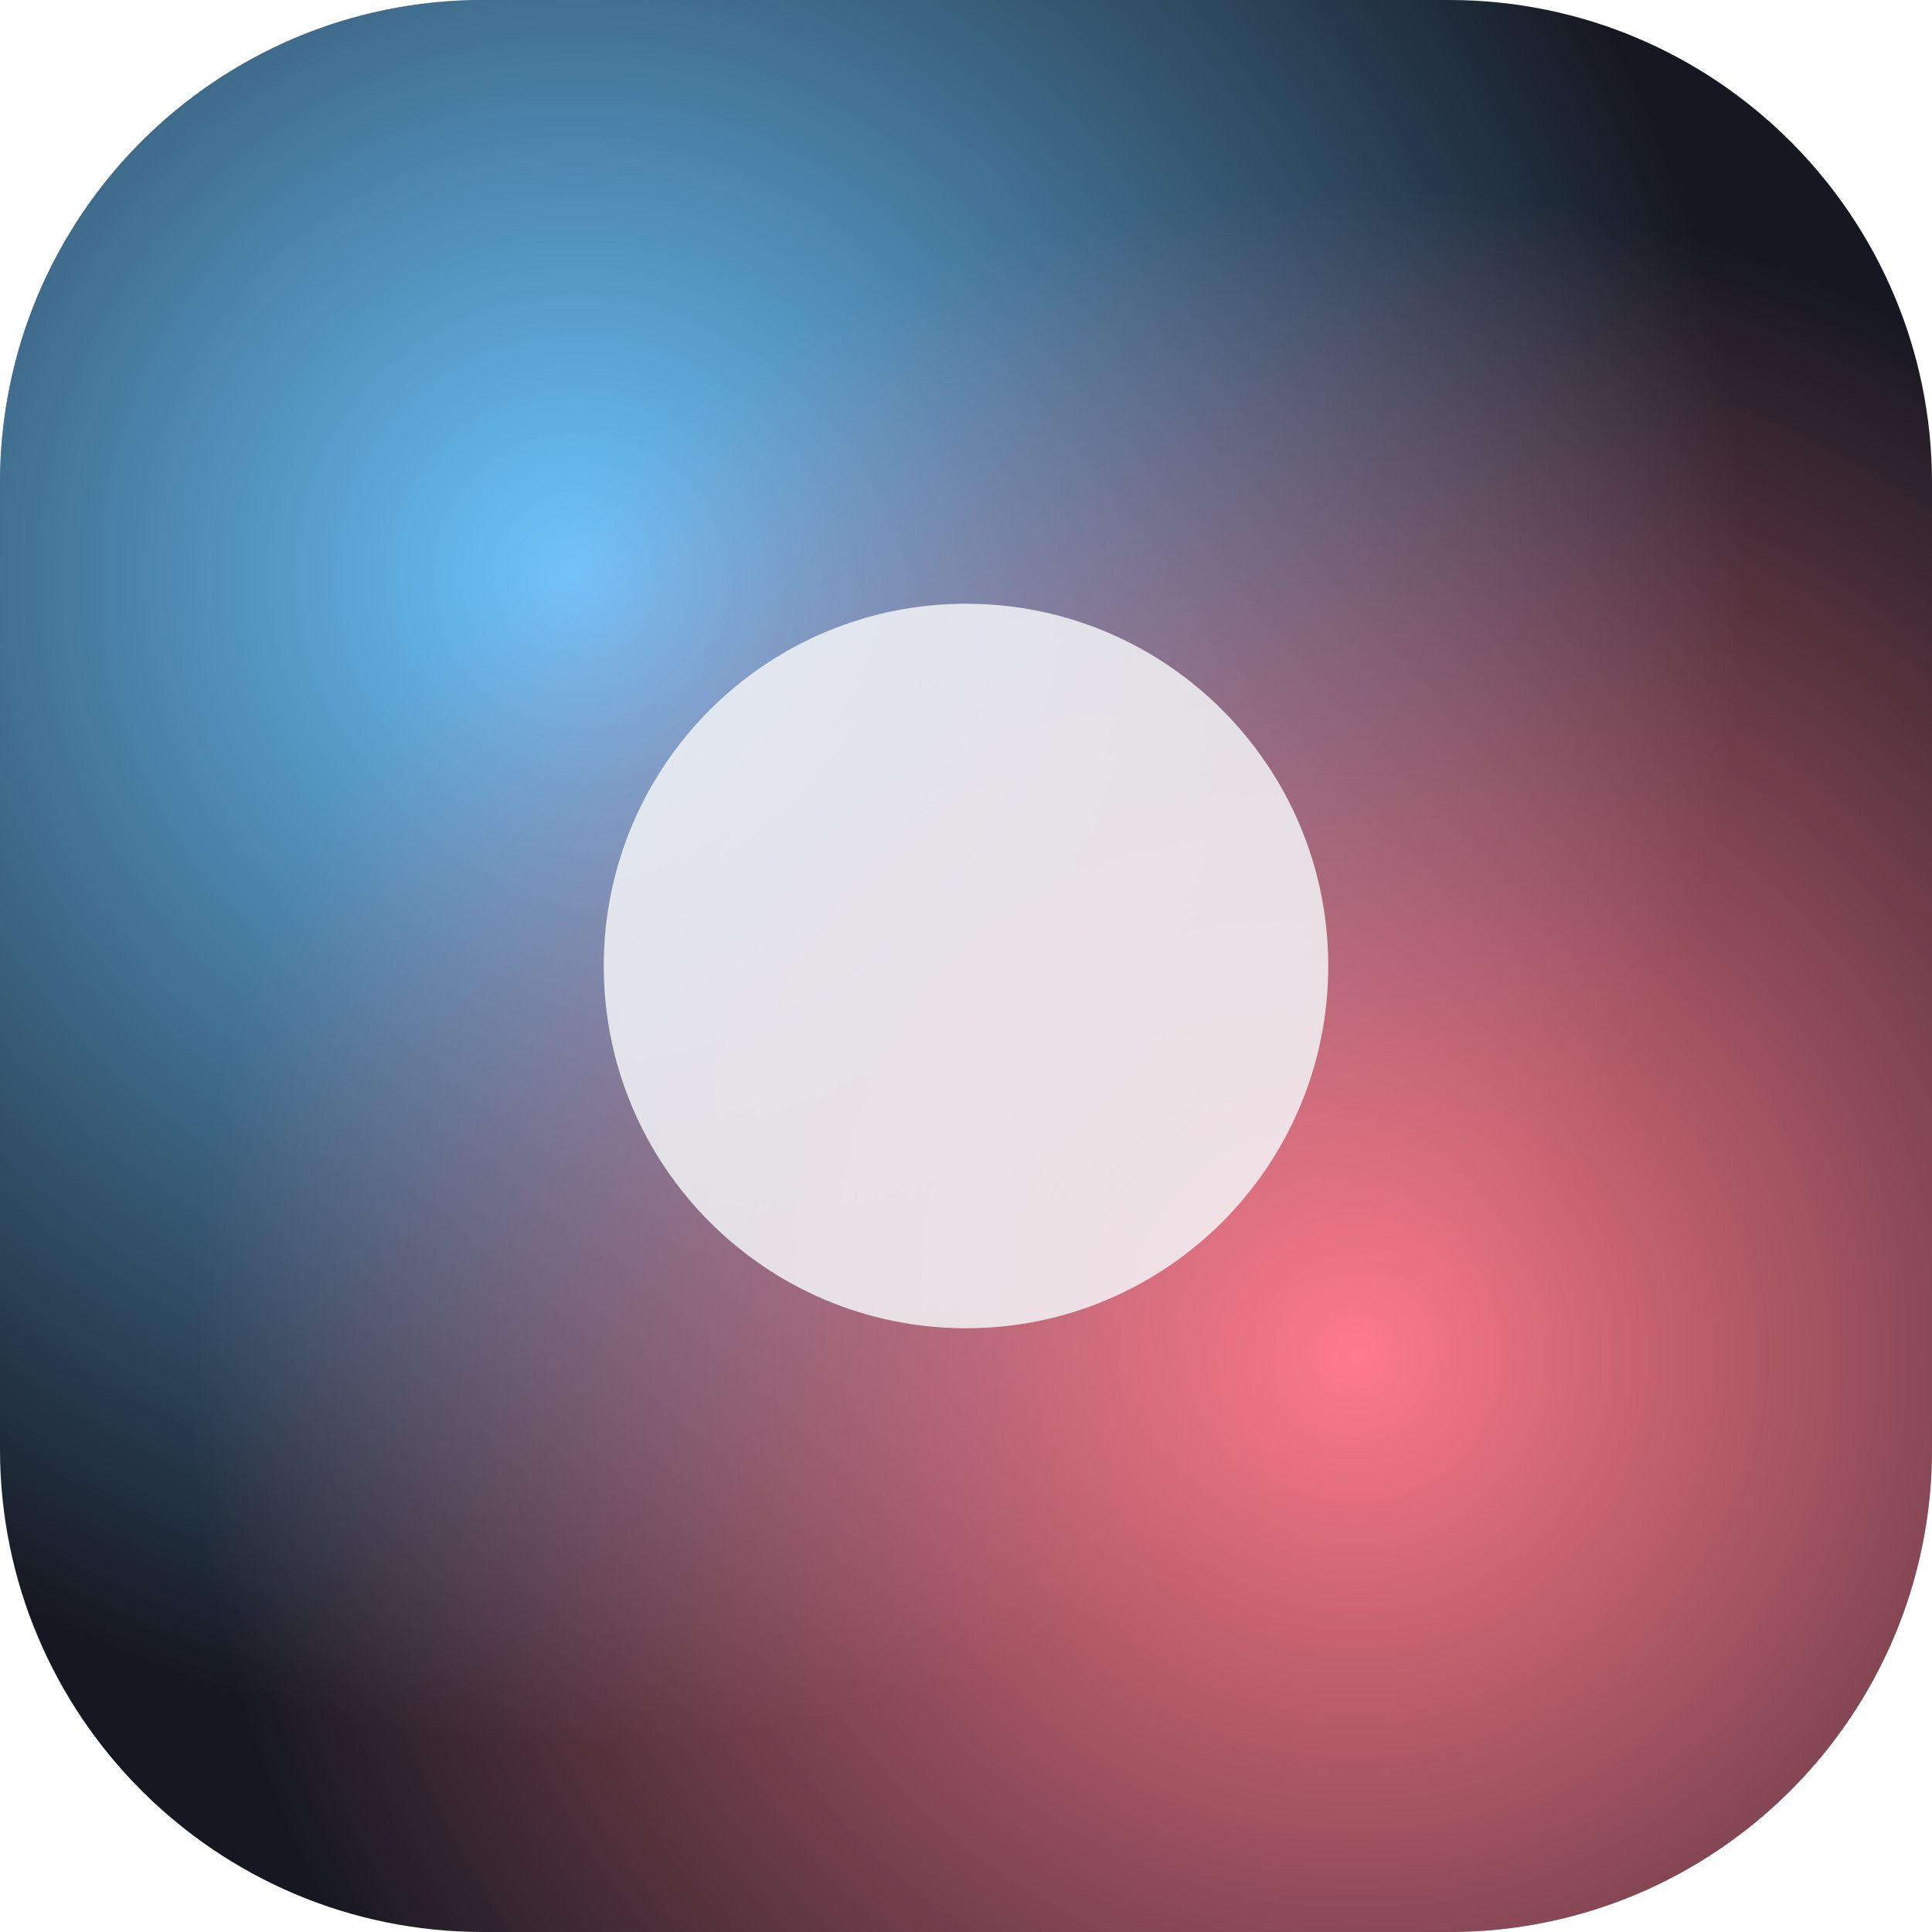
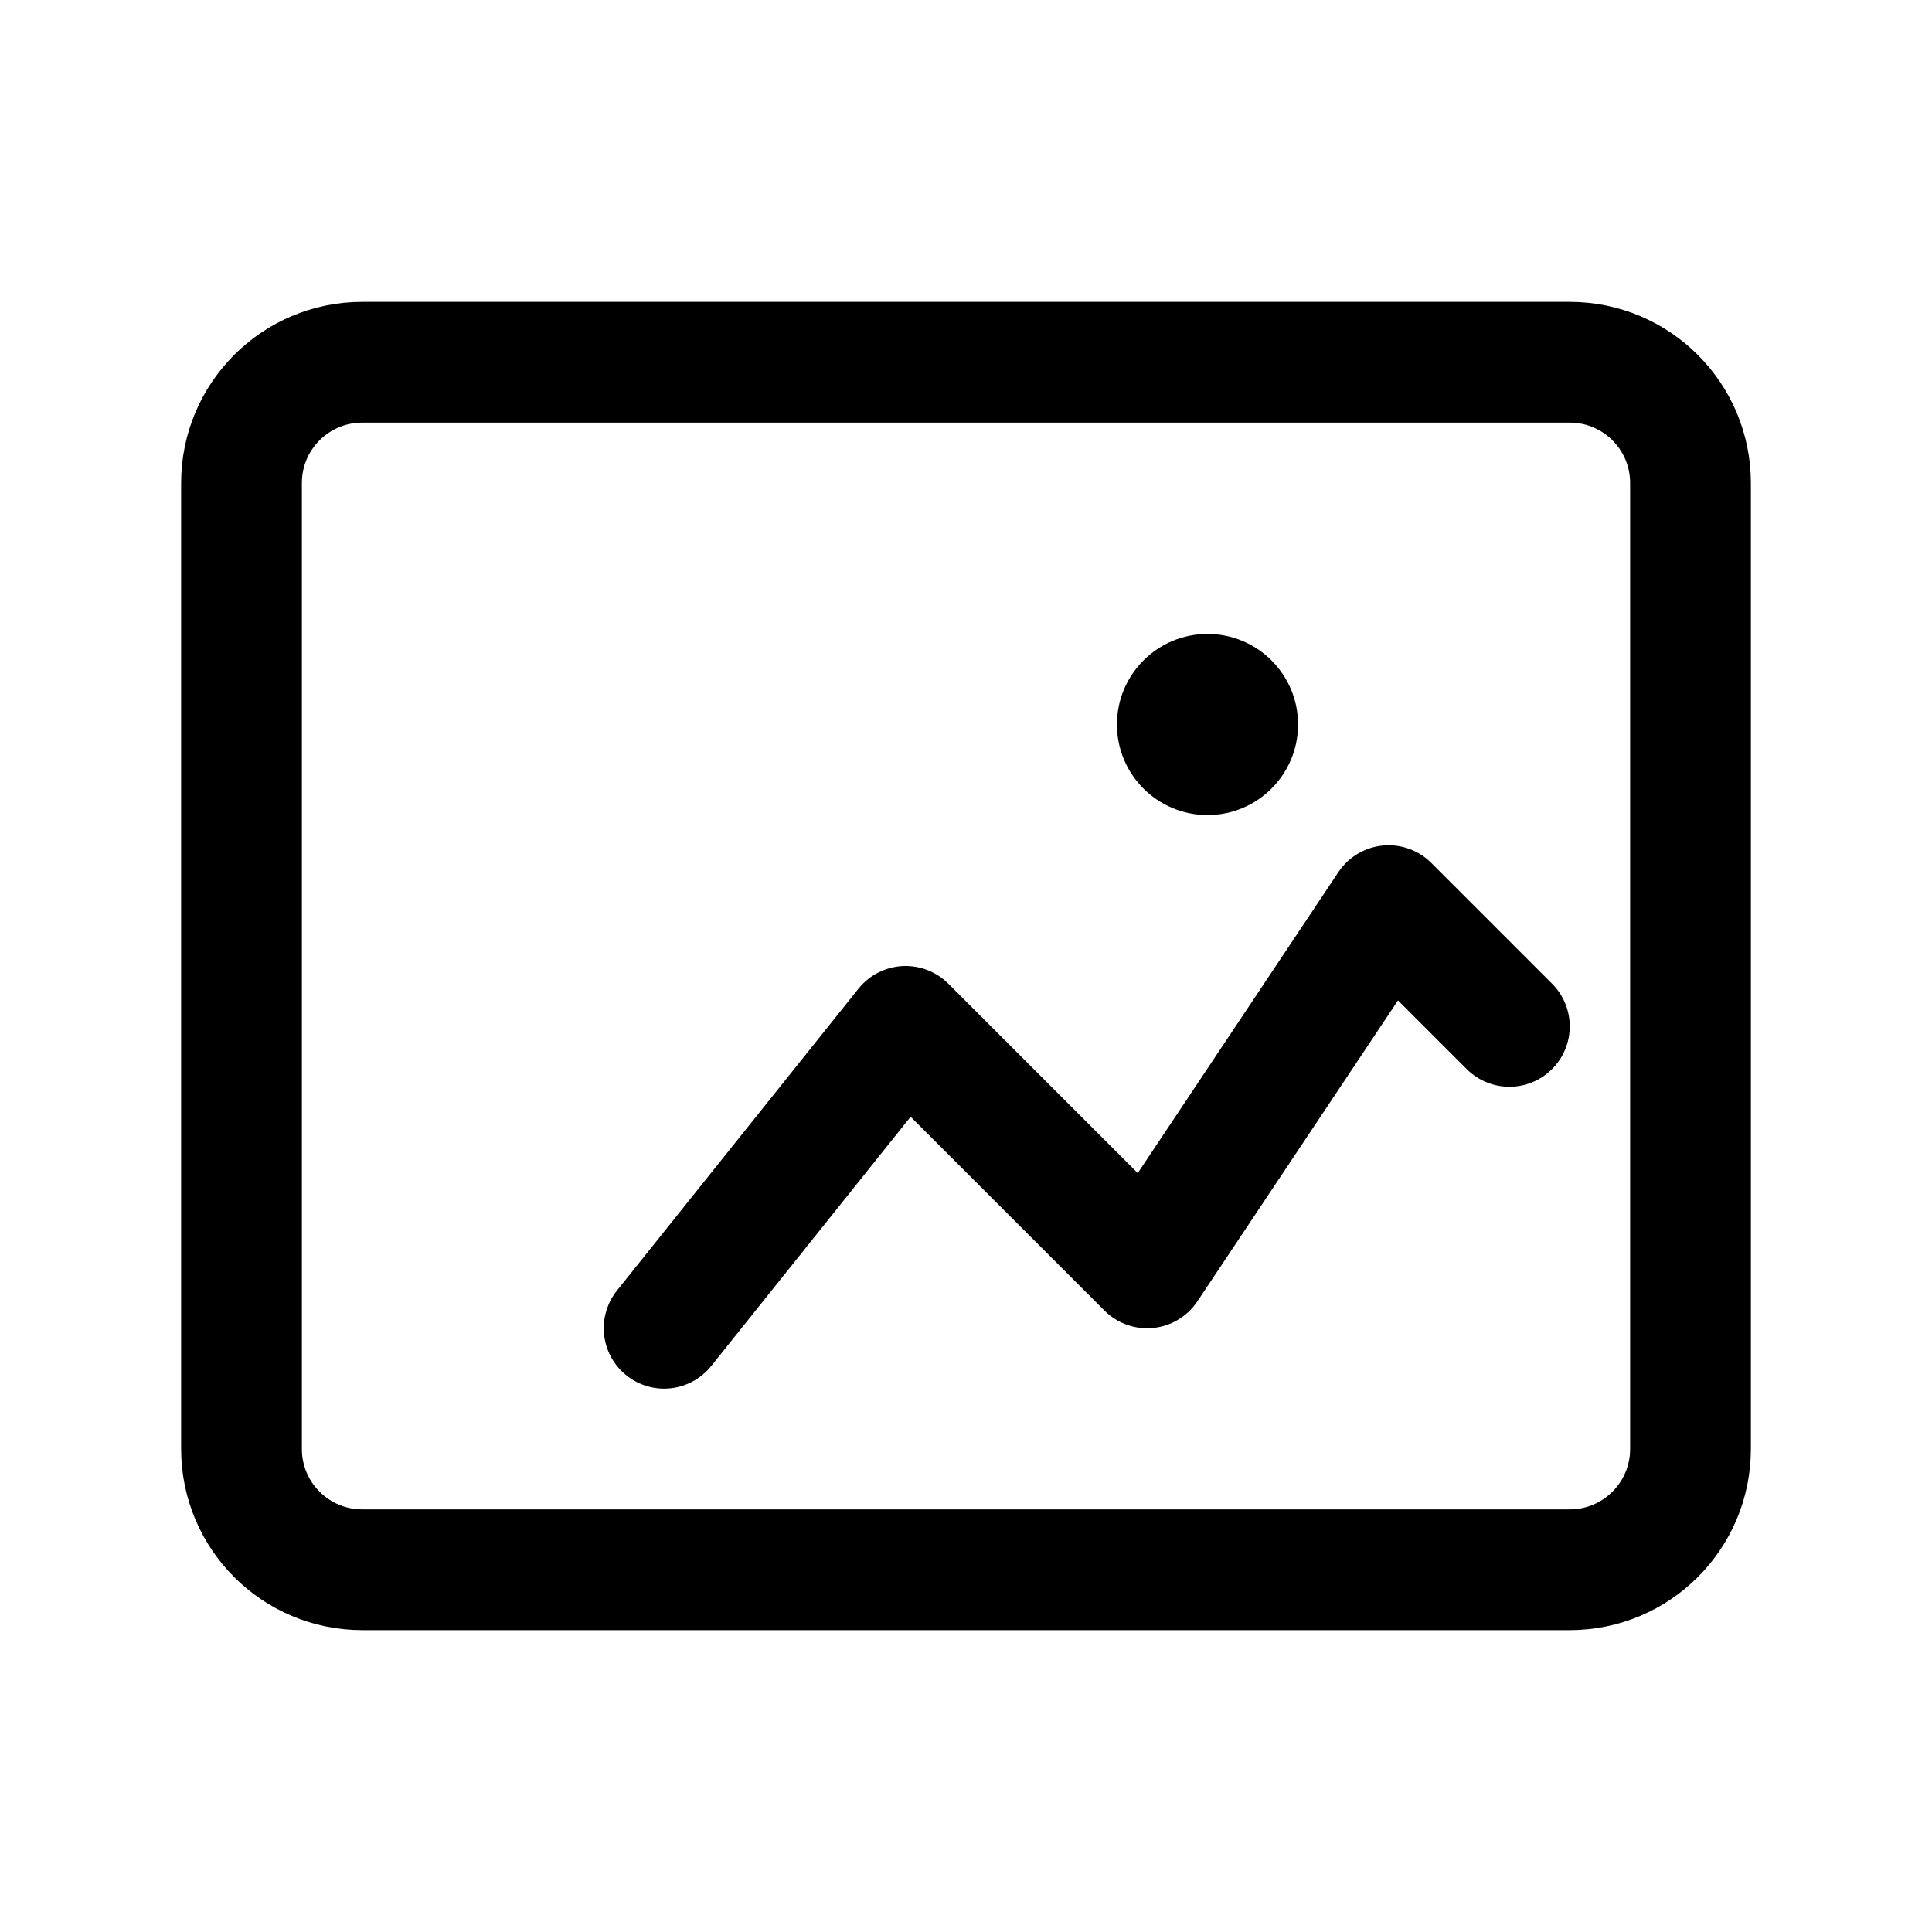
<svg xmlns="http://www.w3.org/2000/svg" viewBox="0 0 32 32">
-   <defs>
-     <radialGradient id="a" cx="30%" cy="30%" r="60%">
-       <stop offset="0%" stop-color="#6cc6ff" />
-       <stop offset="100%" stop-color="#6cc6ff" stop-opacity="0" />
-     </radialGradient>
-     <radialGradient id="b" cx="70%" cy="70%" r="60%">
-       <stop offset="0%" stop-color="#ff7a8a" />
-       <stop offset="100%" stop-color="#ff7a8a" stop-opacity="0" />
-     </radialGradient>
-   </defs>
-   <rect width="32" height="32" rx="8" fill="#161821" />
-   <rect width="32" height="32" rx="8" fill="url(#a)" />
-   <rect width="32" height="32" rx="8" fill="url(#b)" />
-   <circle cx="16" cy="16" r="6" fill="#f3f4f7" fill-opacity="0.85" />
+   <rect x="4" y="6" width="24" height="20" rx="2" fill="none" stroke="currentColor" stroke-width="2" />
+   <path d="M11 22 L15 17 L19 21 L23 15 L25 17" fill="none" stroke="currentColor" stroke-width="2" stroke-linecap="round" stroke-linejoin="round" />
+   <circle cx="20" cy="12" r="1.5" fill="currentColor" />
</svg>
